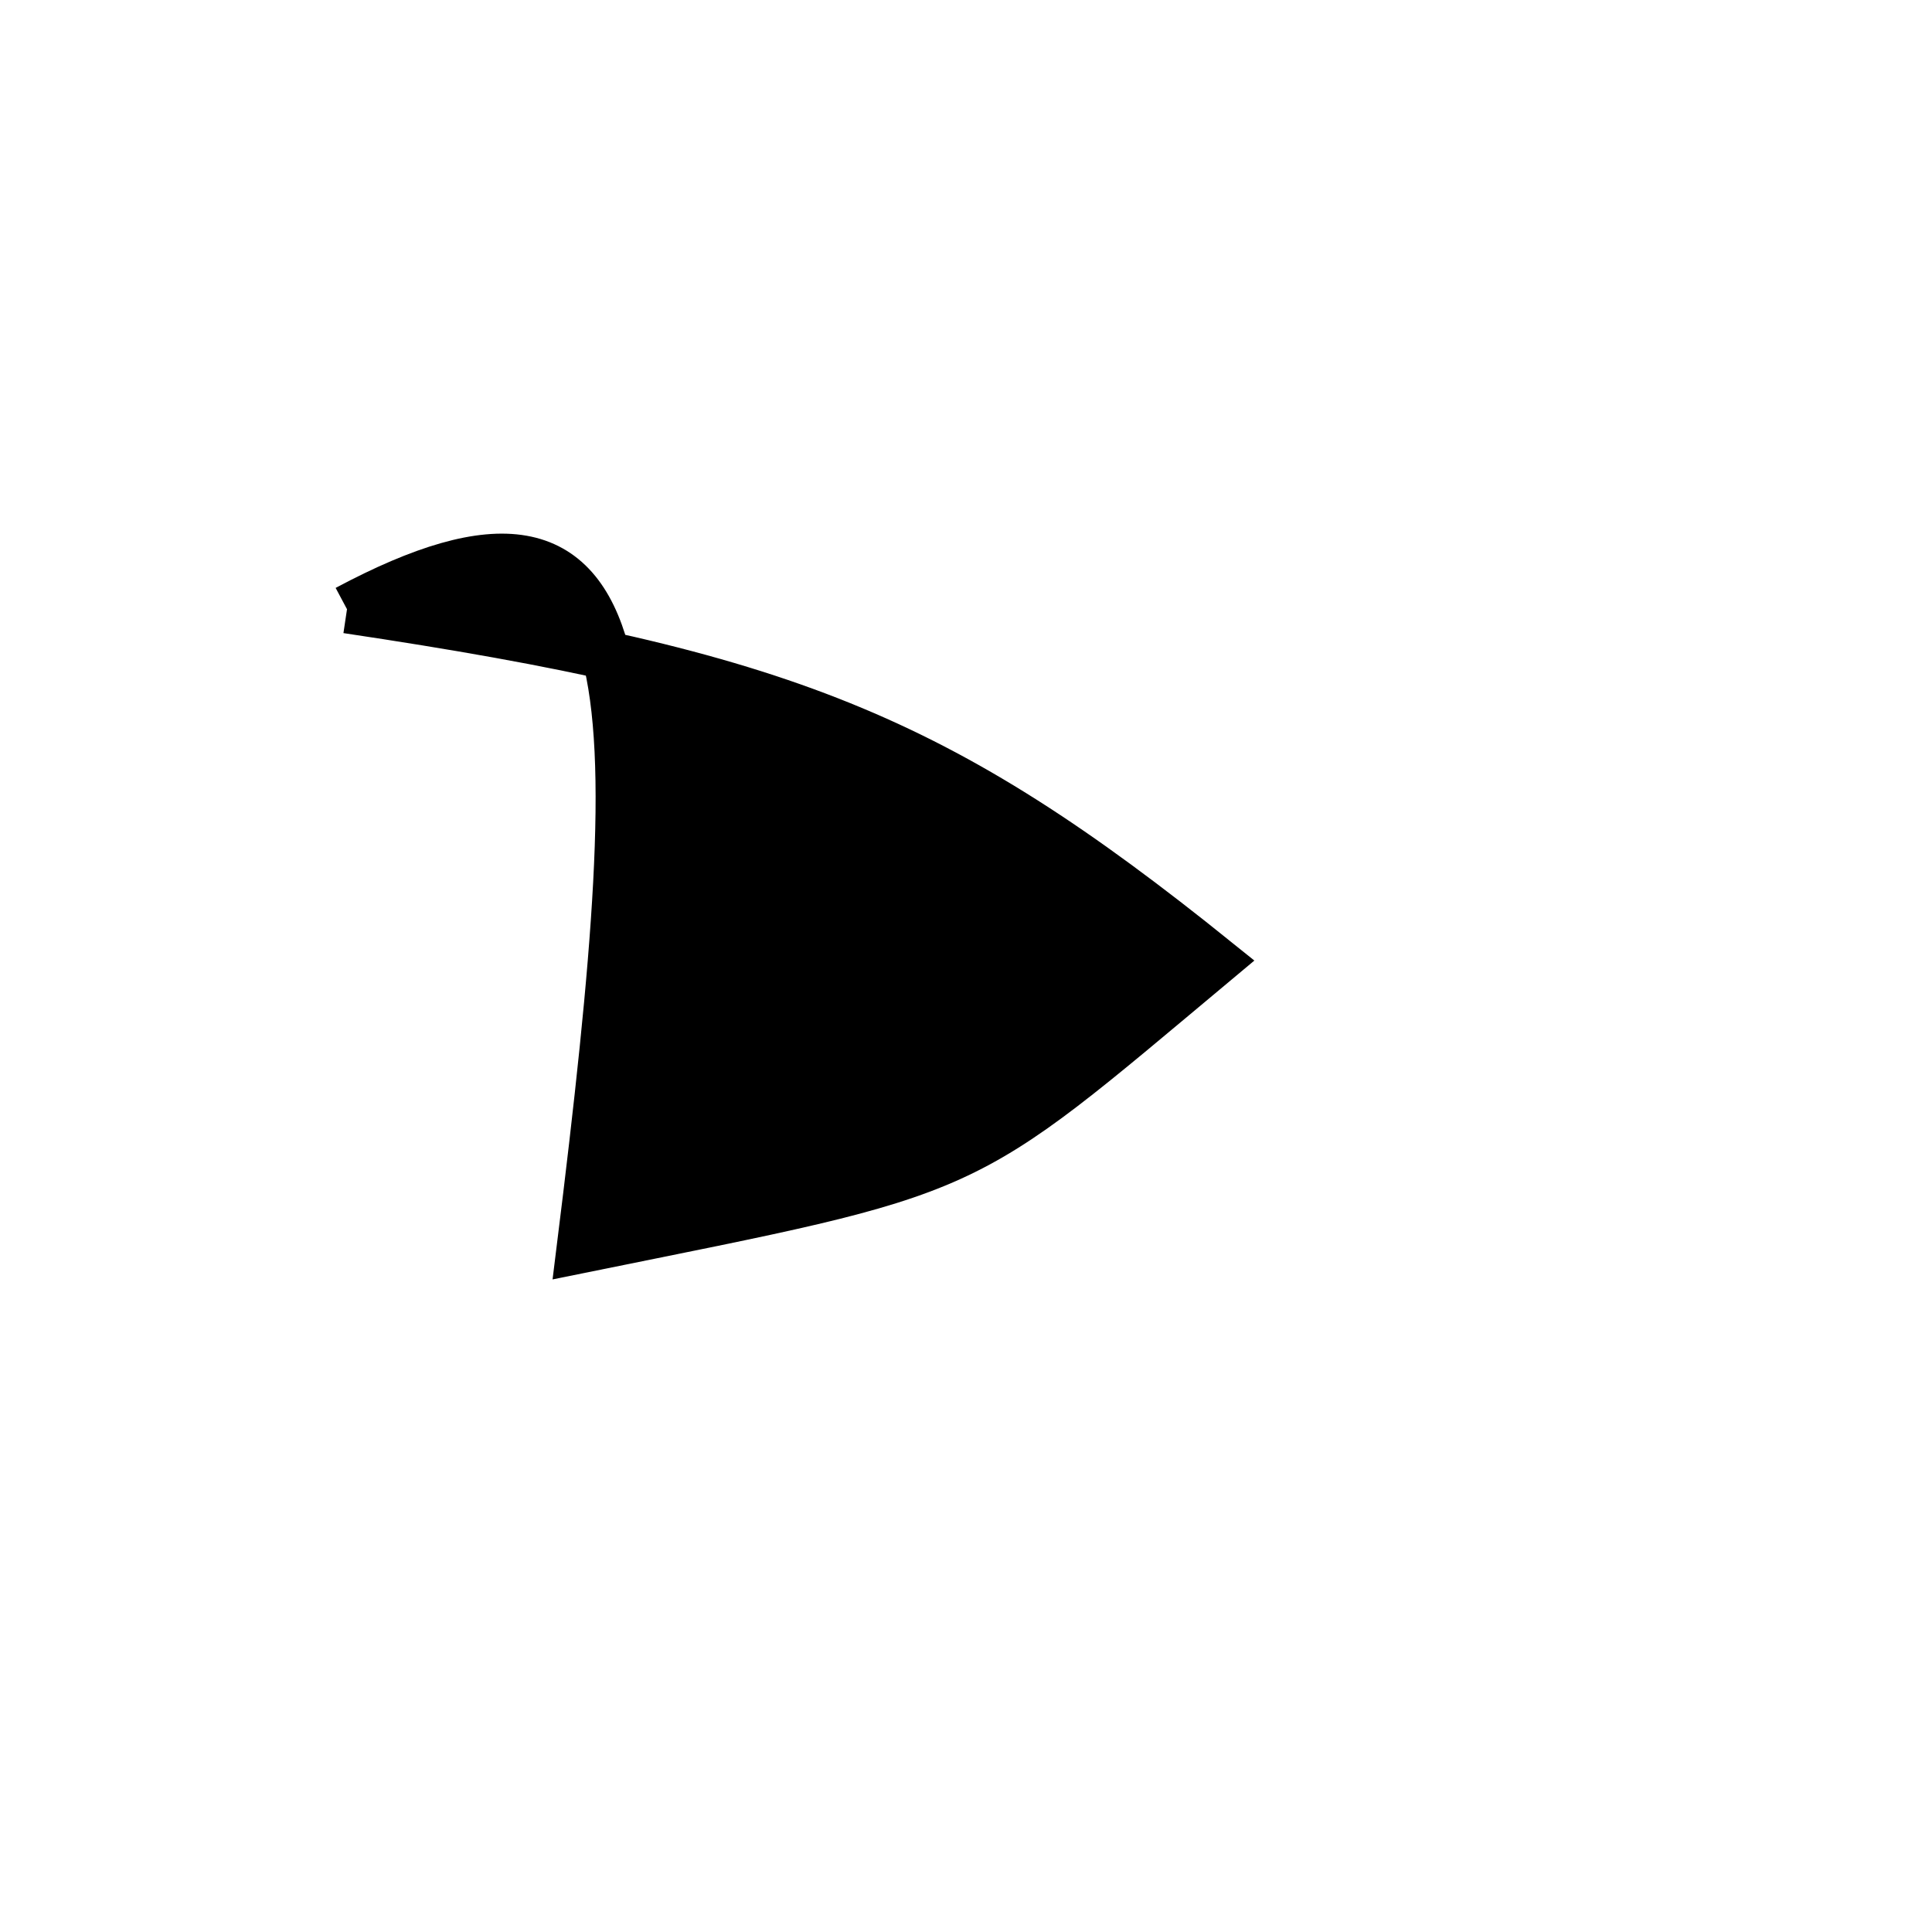
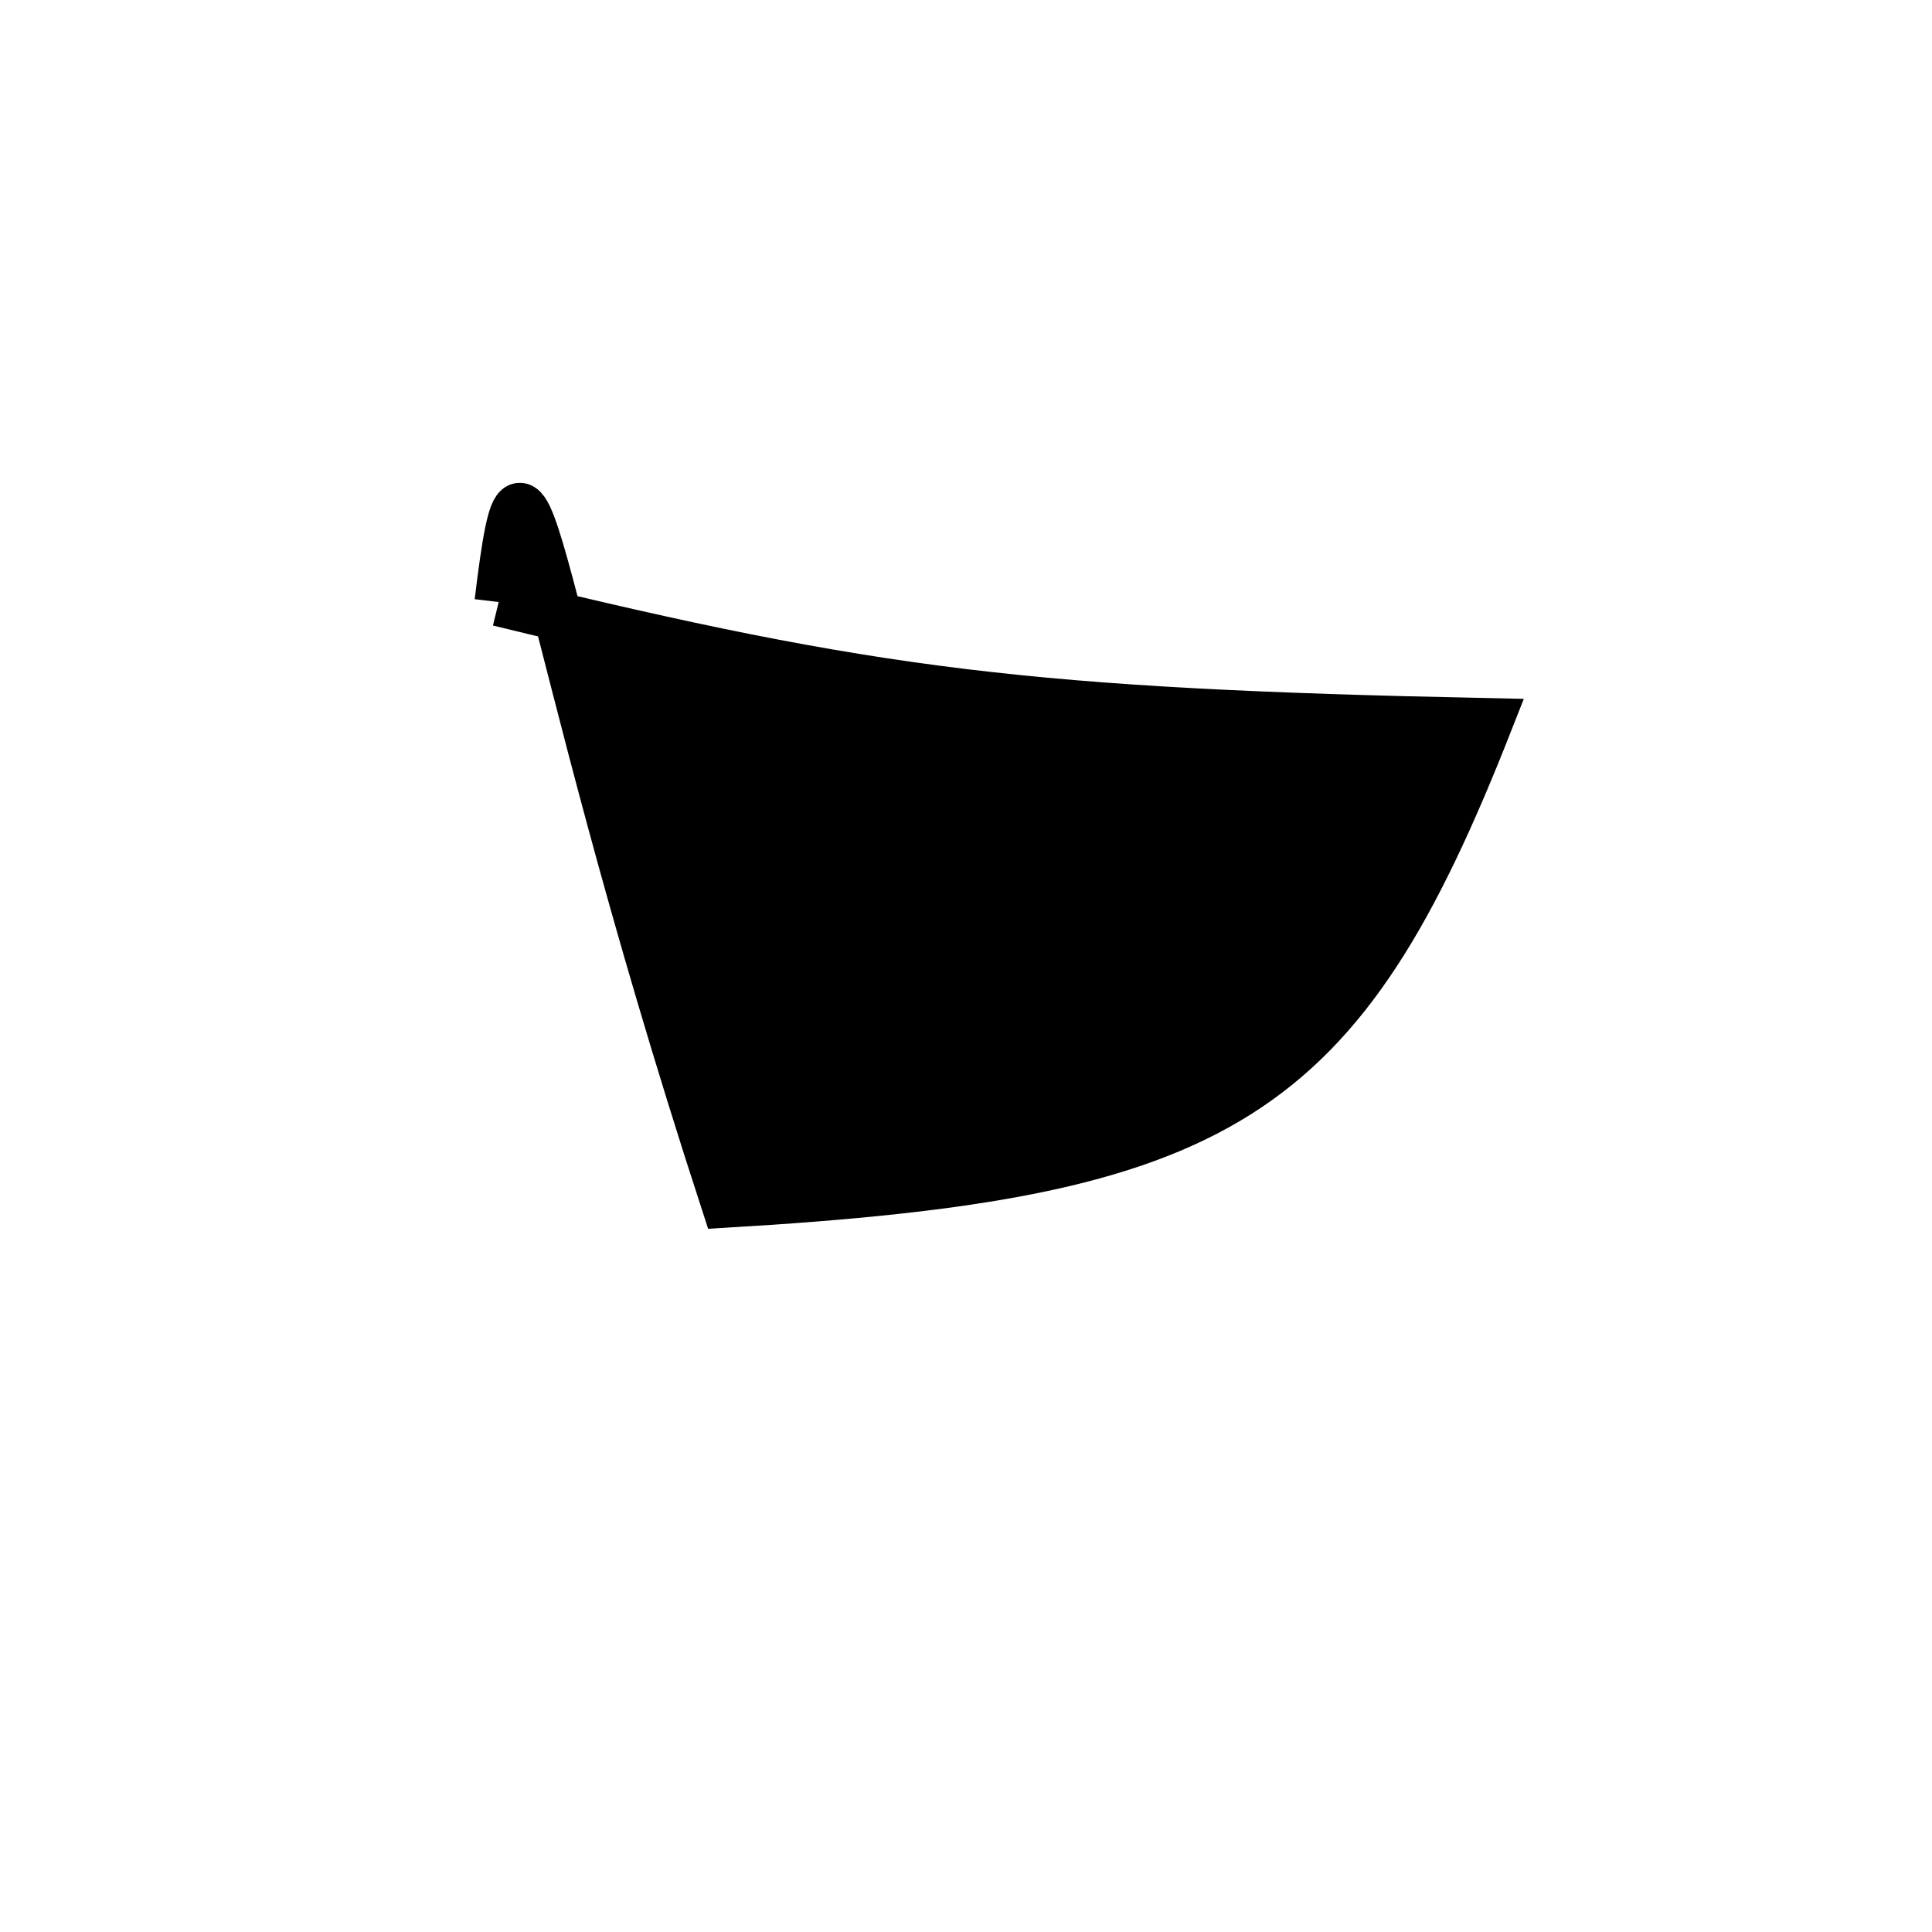
<svg xmlns="http://www.w3.org/2000/svg" width="200px" height="200px" viewBox="0 0 200 200" version="1.1">
-   <path d="M 35.922 63.066C 81.171 69.831 97.097 76.274 125.91 99.473 C 98.62 122.282 101.764 120.856 60.111 129.303 C 67.522 69.673 67.522 46.21 35.922 63.066" fill="black" stroke="black" stroke-width="5" />
+   <path d="M 51.623 62.325C 90.471 71.813 106.748 73.789 154.103 74.771 C 138.682 113.971 126.66 121.551 75.083 124.594 C 54.698 62.064 54.698 36.812 51.623 62.325" fill="black" stroke-dasharray="[0,0]" stroke="black" stroke-width="5" />
</svg>
